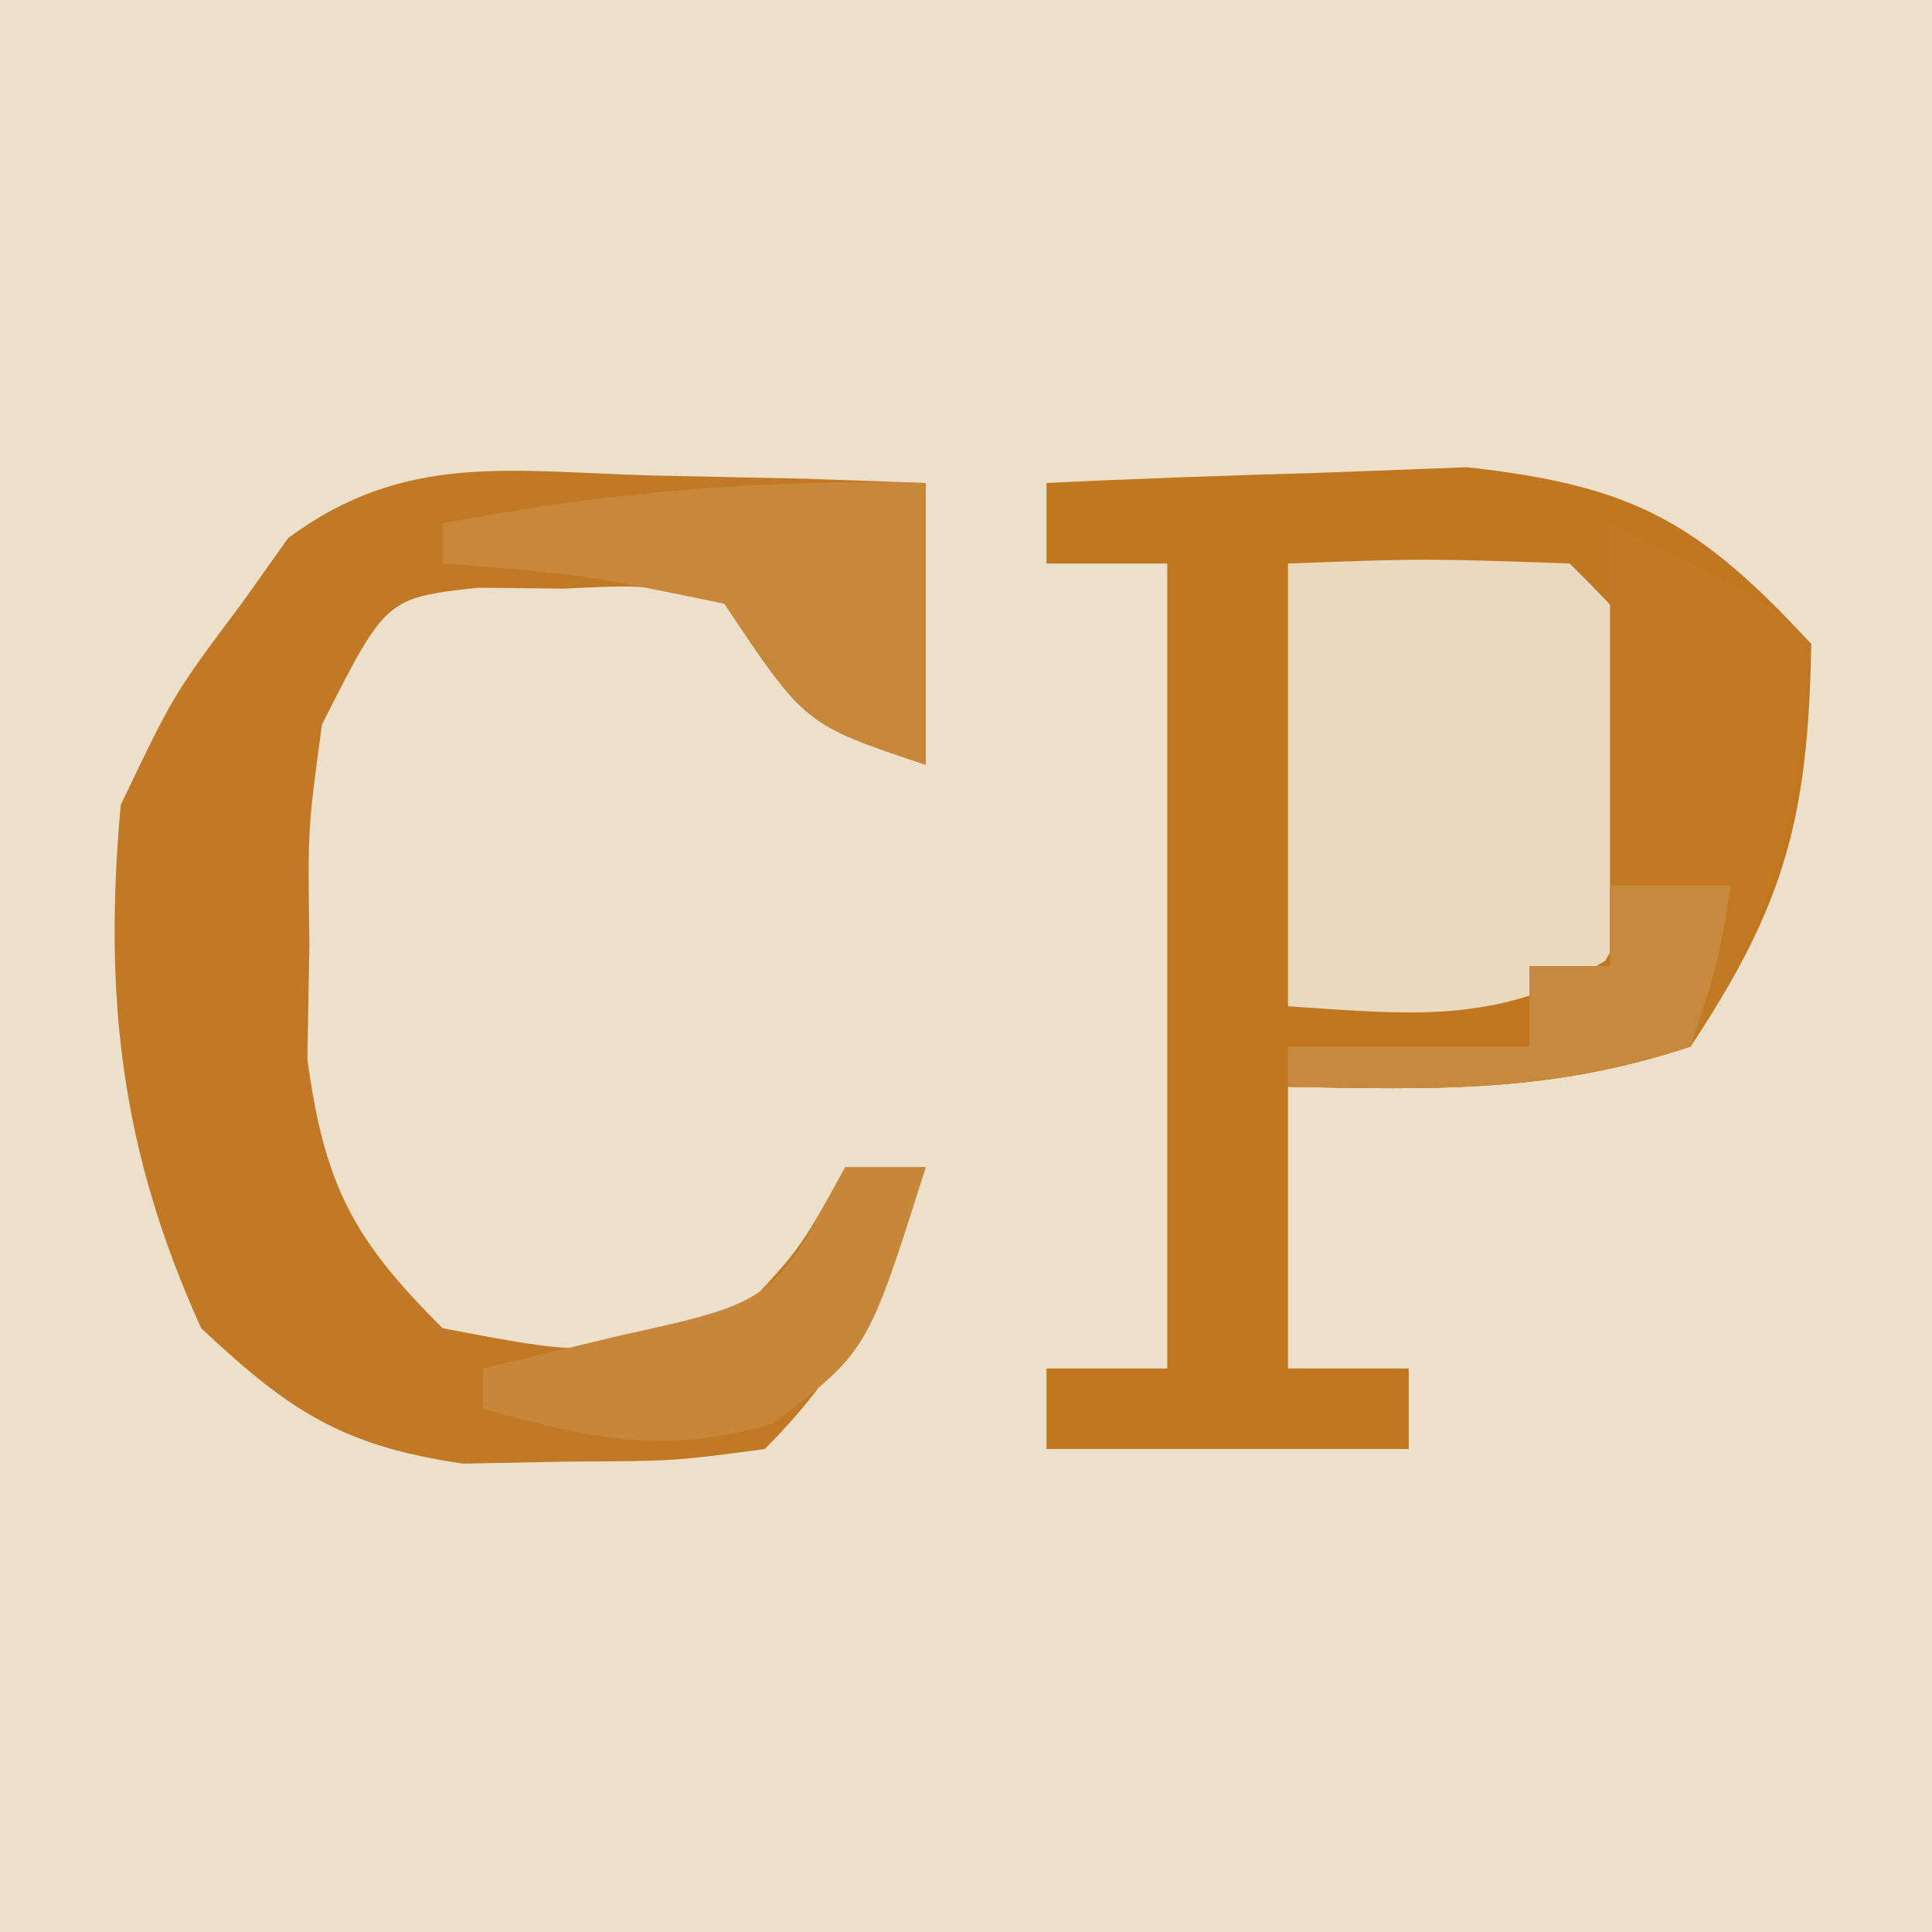
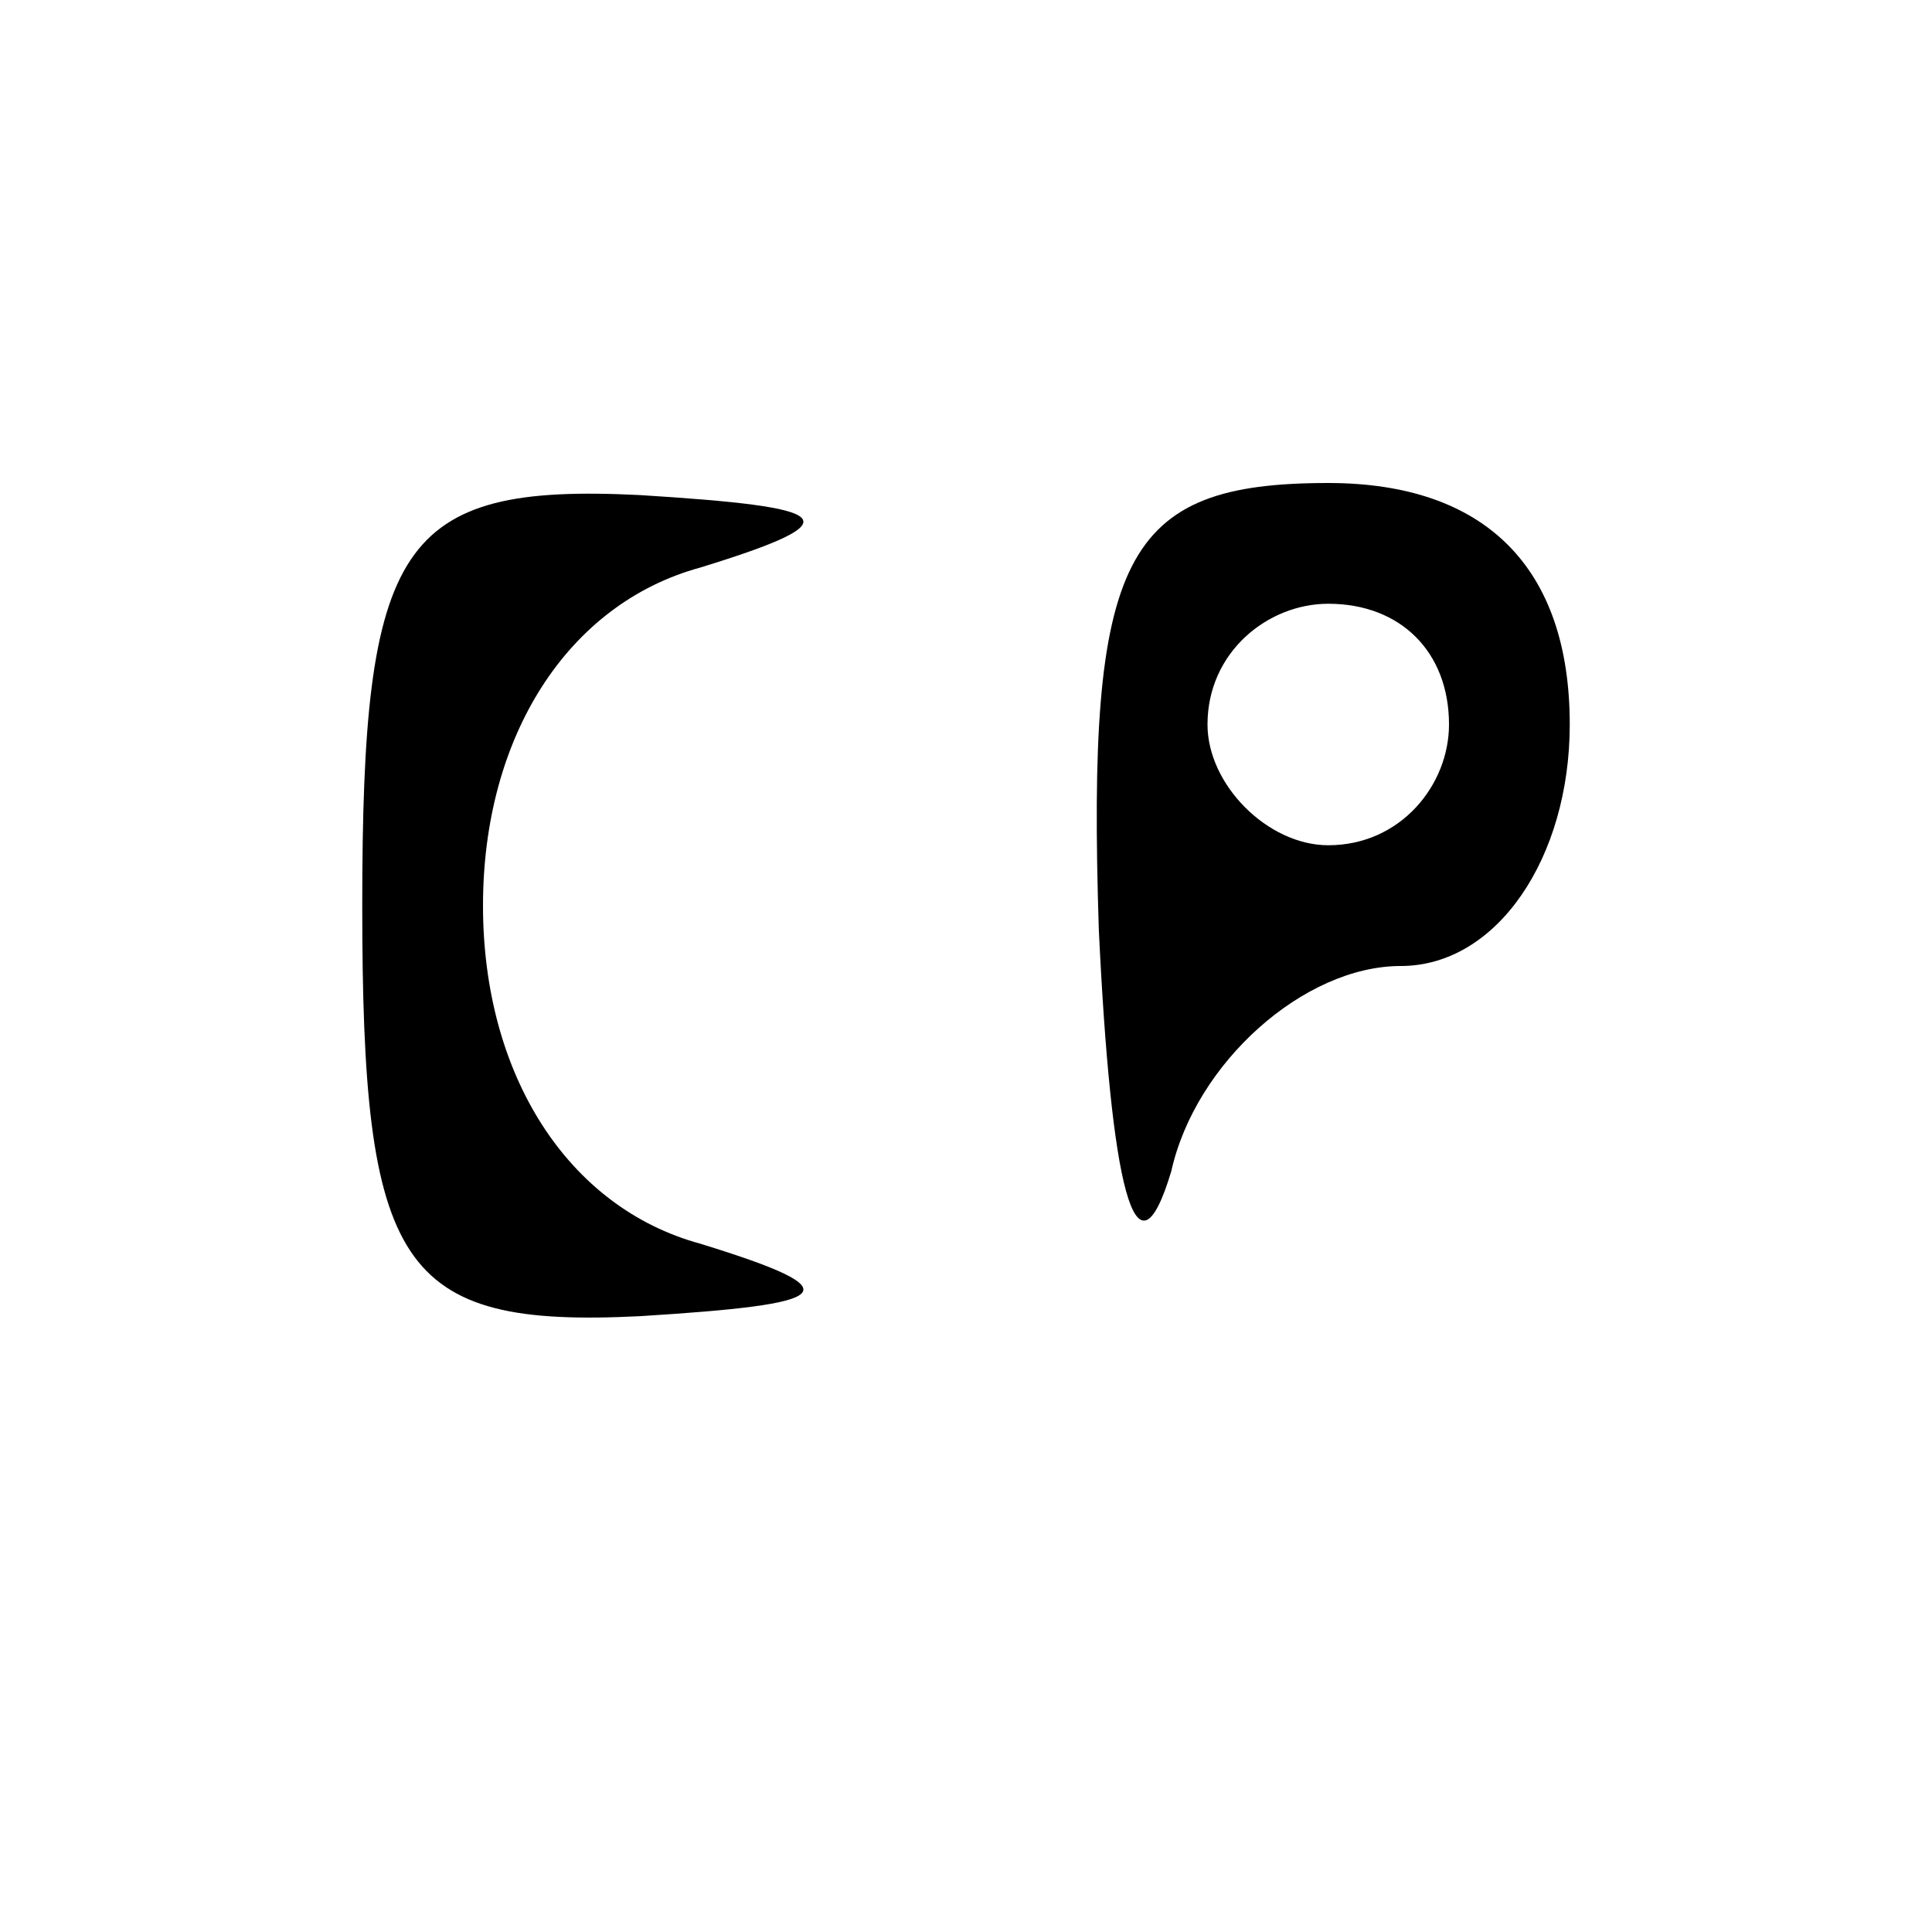
- <svg xmlns="http://www.w3.org/2000/svg" version="1.1" width="48" height="48">
-   <path d="M0 0 C15.84 0 31.68 0 48 0 C48 15.84 48 31.68 48 48 C32.16 48 16.32 48 0 48 C0 32.16 0 16.32 0 0 Z " fill="#ECE0CA" transform="translate(0,0)" />
-   <path d="M0 0 C2.228 -0.109 4.458 -0.186 6.688 -0.25 C7.929 -0.296 9.17 -0.343 10.449 -0.391 C14.58 0.064 16.2 0.969 19 4 C18.925 8.261 18.37 10.445 16 14 C12.527 15.158 9.639 15.069 6 15 C6 17.31 6 19.62 6 22 C6.99 22 7.98 22 9 22 C9 22.66 9 23.32 9 24 C6.03 24 3.06 24 0 24 C0 23.34 0 22.68 0 22 C0.99 22 1.98 22 3 22 C3 15.4 3 8.8 3 2 C2.01 2 1.02 2 0 2 C0 1.34 0 0.68 0 0 Z " fill="#C07720" transform="translate(26,12)" />
-   <path d="M0 0 C1.908 0.041 1.908 0.041 3.855 0.082 C5.319 0.134 5.319 0.134 6.812 0.188 C6.812 2.498 6.812 4.808 6.812 7.188 C3.812 6.188 3.812 6.188 1.812 3.188 C-0.089 2.712 -0.089 2.712 -2.188 2.812 C-3.239 2.801 -3.239 2.801 -4.312 2.789 C-6.598 3.047 -6.598 3.047 -8.188 6.188 C-8.543 8.793 -8.543 8.793 -8.5 11.625 C-8.517 12.572 -8.534 13.52 -8.551 14.496 C-8.129 17.622 -7.418 18.978 -5.188 21.188 C-1.688 21.854 -1.688 21.854 1.812 21.188 C3.656 19.287 3.656 19.287 4.812 17.188 C5.473 17.188 6.133 17.188 6.812 17.188 C5.738 20.103 5.034 21.966 2.812 24.188 C0.57 24.488 0.57 24.488 -2.062 24.5 C-2.926 24.517 -3.79 24.534 -4.68 24.551 C-7.674 24.117 -8.999 23.245 -11.188 21.188 C-13.179 16.806 -13.622 12.968 -13.188 8.188 C-11.875 5.438 -11.875 5.438 -10.188 3.188 C-9.806 2.65 -9.424 2.112 -9.031 1.559 C-6.146 -0.587 -3.523 -0.097 0 0 Z " fill="#C17925" transform="translate(16.1875,11.8125)" />
-   <path d="M0 0 C3.375 -0.125 3.375 -0.125 7 0 C9 2 9 2 9.312 4.938 C9 8 9 8 7.875 9.875 C5.22 11.468 3.032 11.202 0 11 C0 7.37 0 3.74 0 0 Z " fill="#E9DABF" transform="translate(32,14)" />
-   <path d="M0 0 C4 2 4 2 5 3 C4.621 7.098 4.307 9.54 2 13 C-1.473 14.158 -4.361 14.069 -8 14 C-8 13.67 -8 13.34 -8 13 C-6.02 13 -4.04 13 -2 13 C-2 12.34 -2 11.68 -2 11 C-1.34 11 -0.68 11 0 11 C0 7.37 0 3.74 0 0 Z " fill="#C17923" transform="translate(40,13)" />
-   <path d="M0 0 C0 2.31 0 4.62 0 7 C-3 6 -3 6 -5 3 C-8.568 2.264 -8.568 2.264 -12 2 C-12 1.67 -12 1.34 -12 1 C-7.936 0.226 -4.136 -0.098 0 0 Z " fill="#C7883C" transform="translate(23,12)" />
-   <path d="M0 0 C0.66 0 1.32 0 2 0 C0.554 4.58 0.554 4.58 -1.812 6.375 C-4.528 7.151 -6.308 6.748 -9 6 C-9 5.67 -9 5.34 -9 5 C-7.886 4.732 -6.772 4.464 -5.625 4.188 C-1.782 3.342 -1.782 3.342 0 0 Z " fill="#C7873B" transform="translate(21,29)" />
-   <path d="M0 0 C0.99 0 1.98 0 3 0 C2.688 1.938 2.688 1.938 2 4 C-1.473 5.158 -4.361 5.069 -8 5 C-8 4.67 -8 4.34 -8 4 C-6.02 4 -4.04 4 -2 4 C-2 3.34 -2 2.68 -2 2 C-1.34 2 -0.68 2 0 2 C0 1.34 0 0.68 0 0 Z " fill="#C7893E" transform="translate(40,22)" />
+ <svg xmlns="http://www.w3.org/2000/svg" version="1.0" width="16pt" height="16pt" viewBox="0 0 16 16" preserveAspectRatio="xMidYMid meet">
+   <g transform="translate(0,16) scale(0.1,-0.1)" fill="#000000" stroke="none">
+     <path d="M30 85 c0 -30 3 -35 23 -34 16 1 18 2 5 6 -11 3 -18 14 -18 28 0 14 7 25 18 28 13 4 11 5 -5 6 -20 1 -23 -4 -23 -34z" />
+     <path d="M91 83 c1 -21 3 -30 6 -20 2 9 11 17 19 17 8 0 14 9 14 20 0 13 -7 20 -20 20 -17 0 -20 -6 -19 -37z m29 17 c0 -5 -4 -10 -10 -10 -5 0 -10 5 -10 10 0 6 5 10 10 10 6 0 10 -4 10 -10z" />
+   </g>
</svg>
